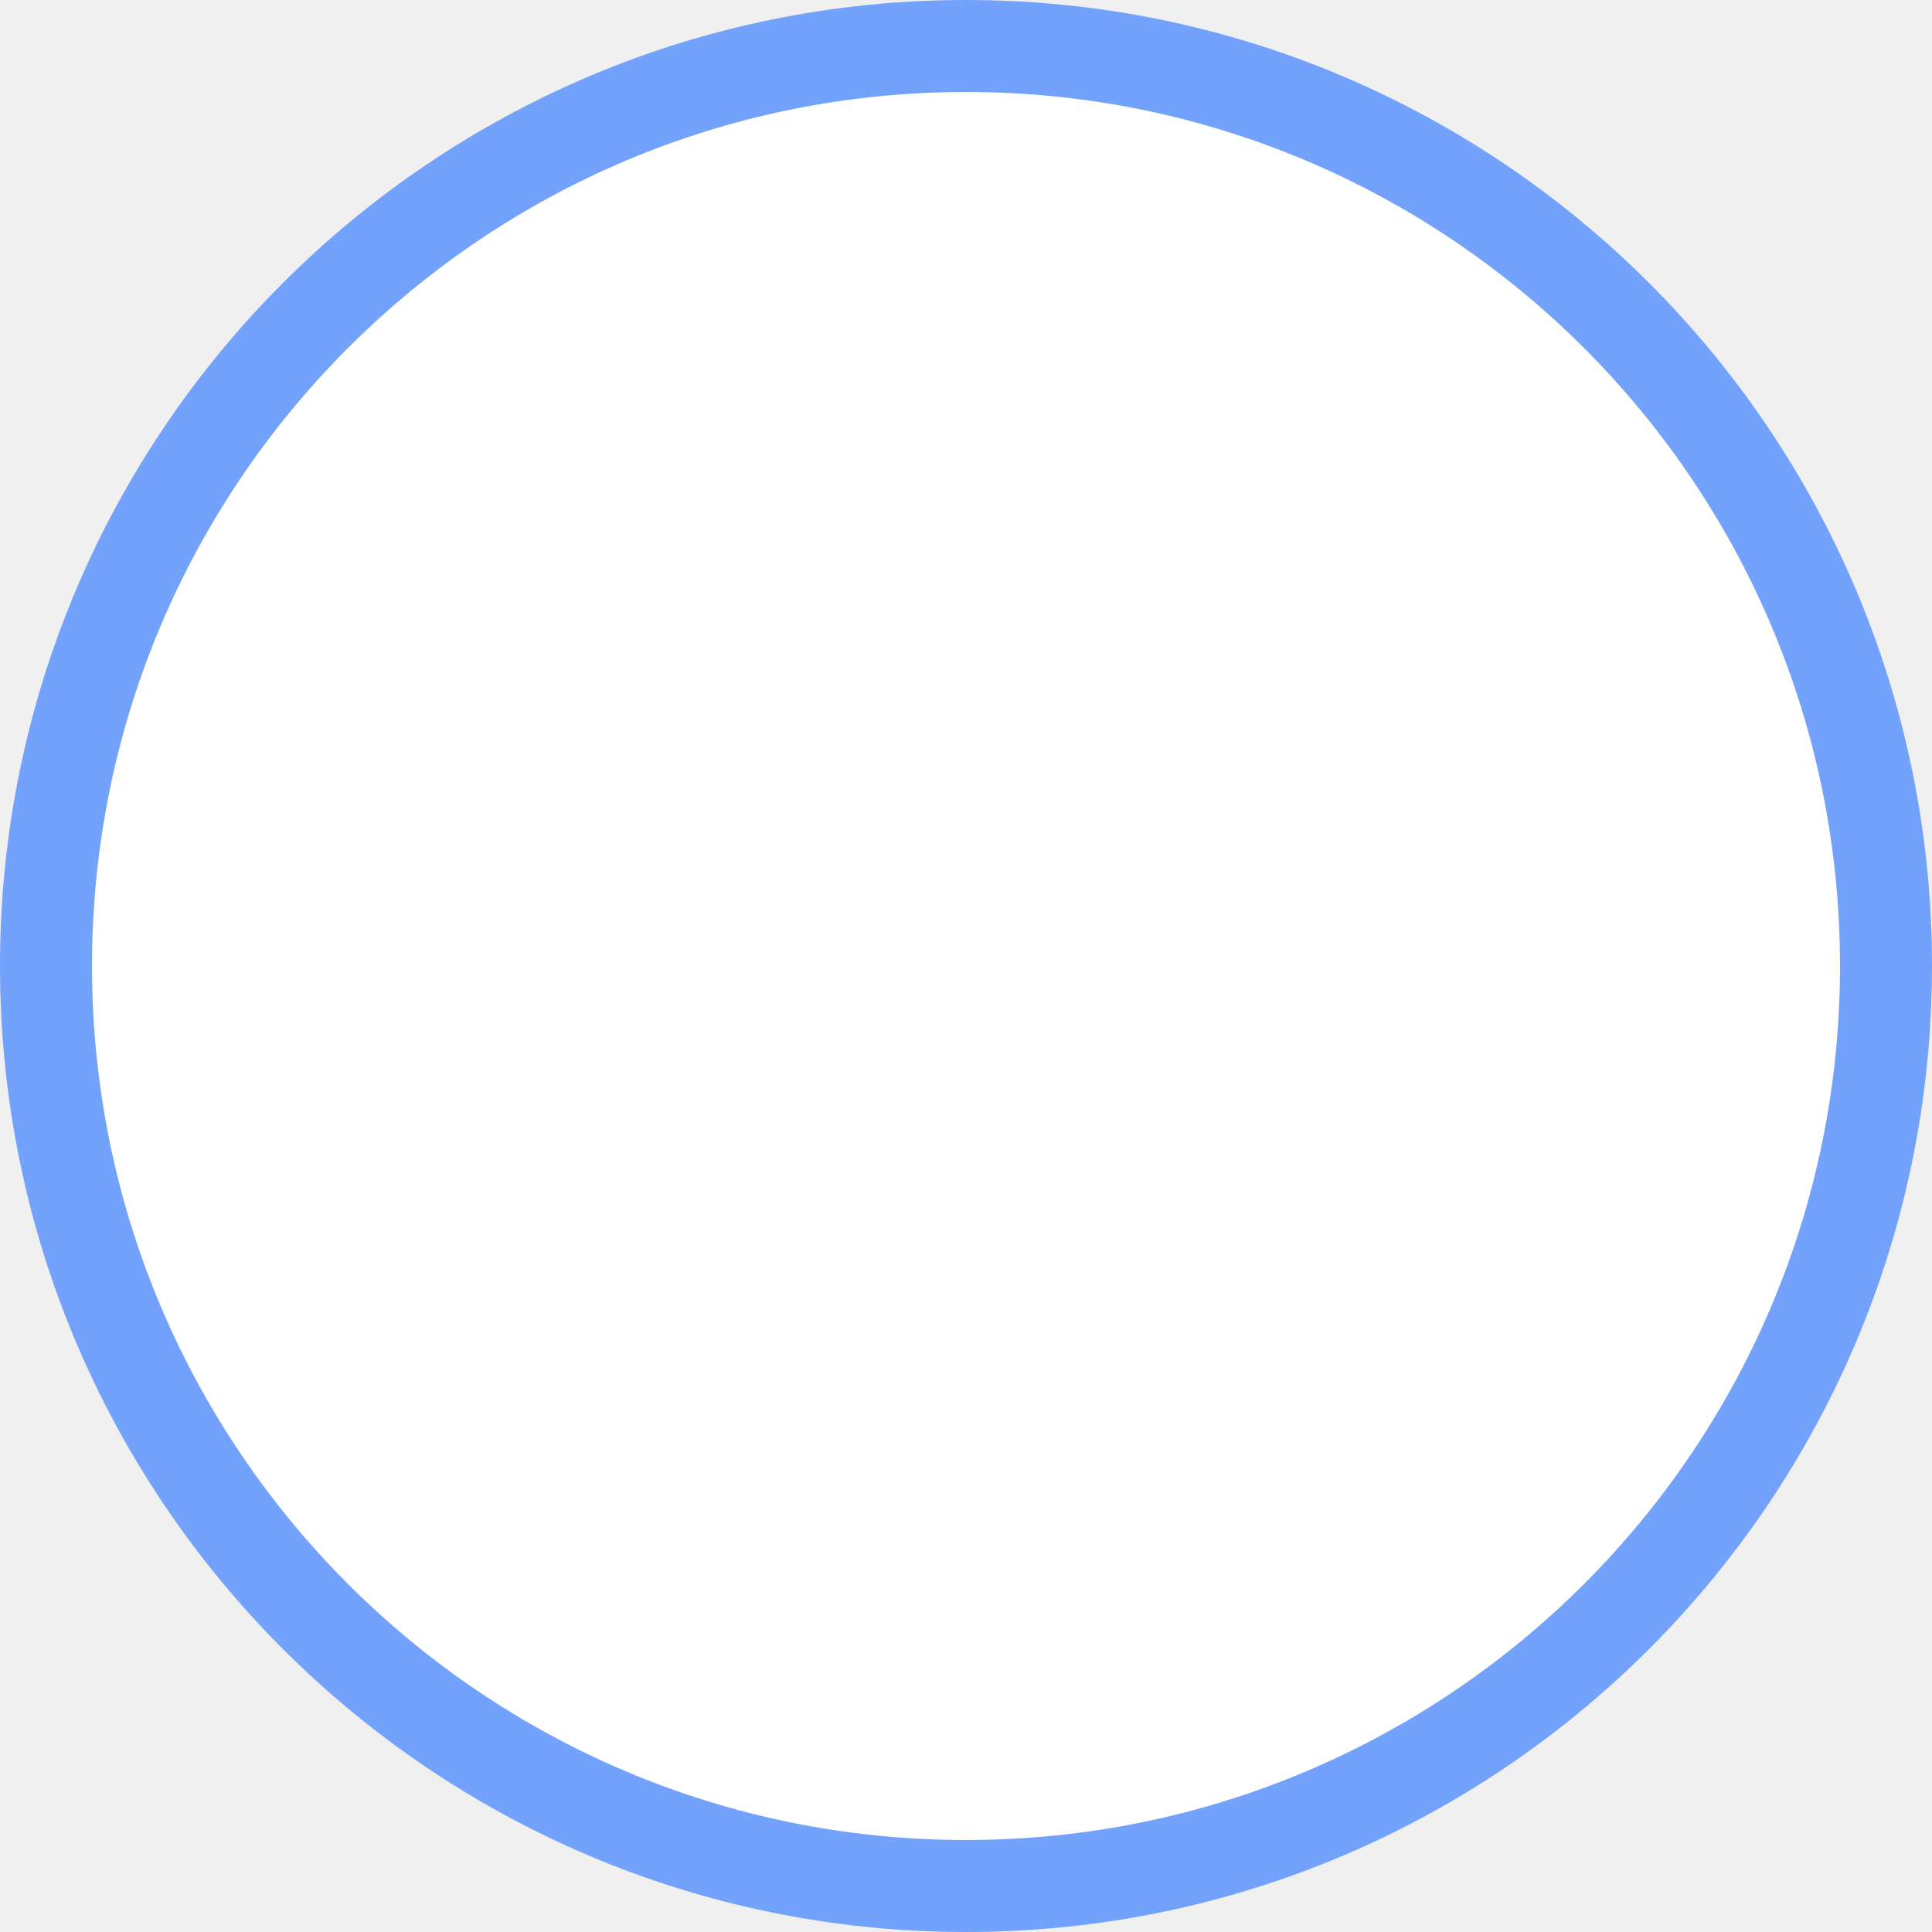
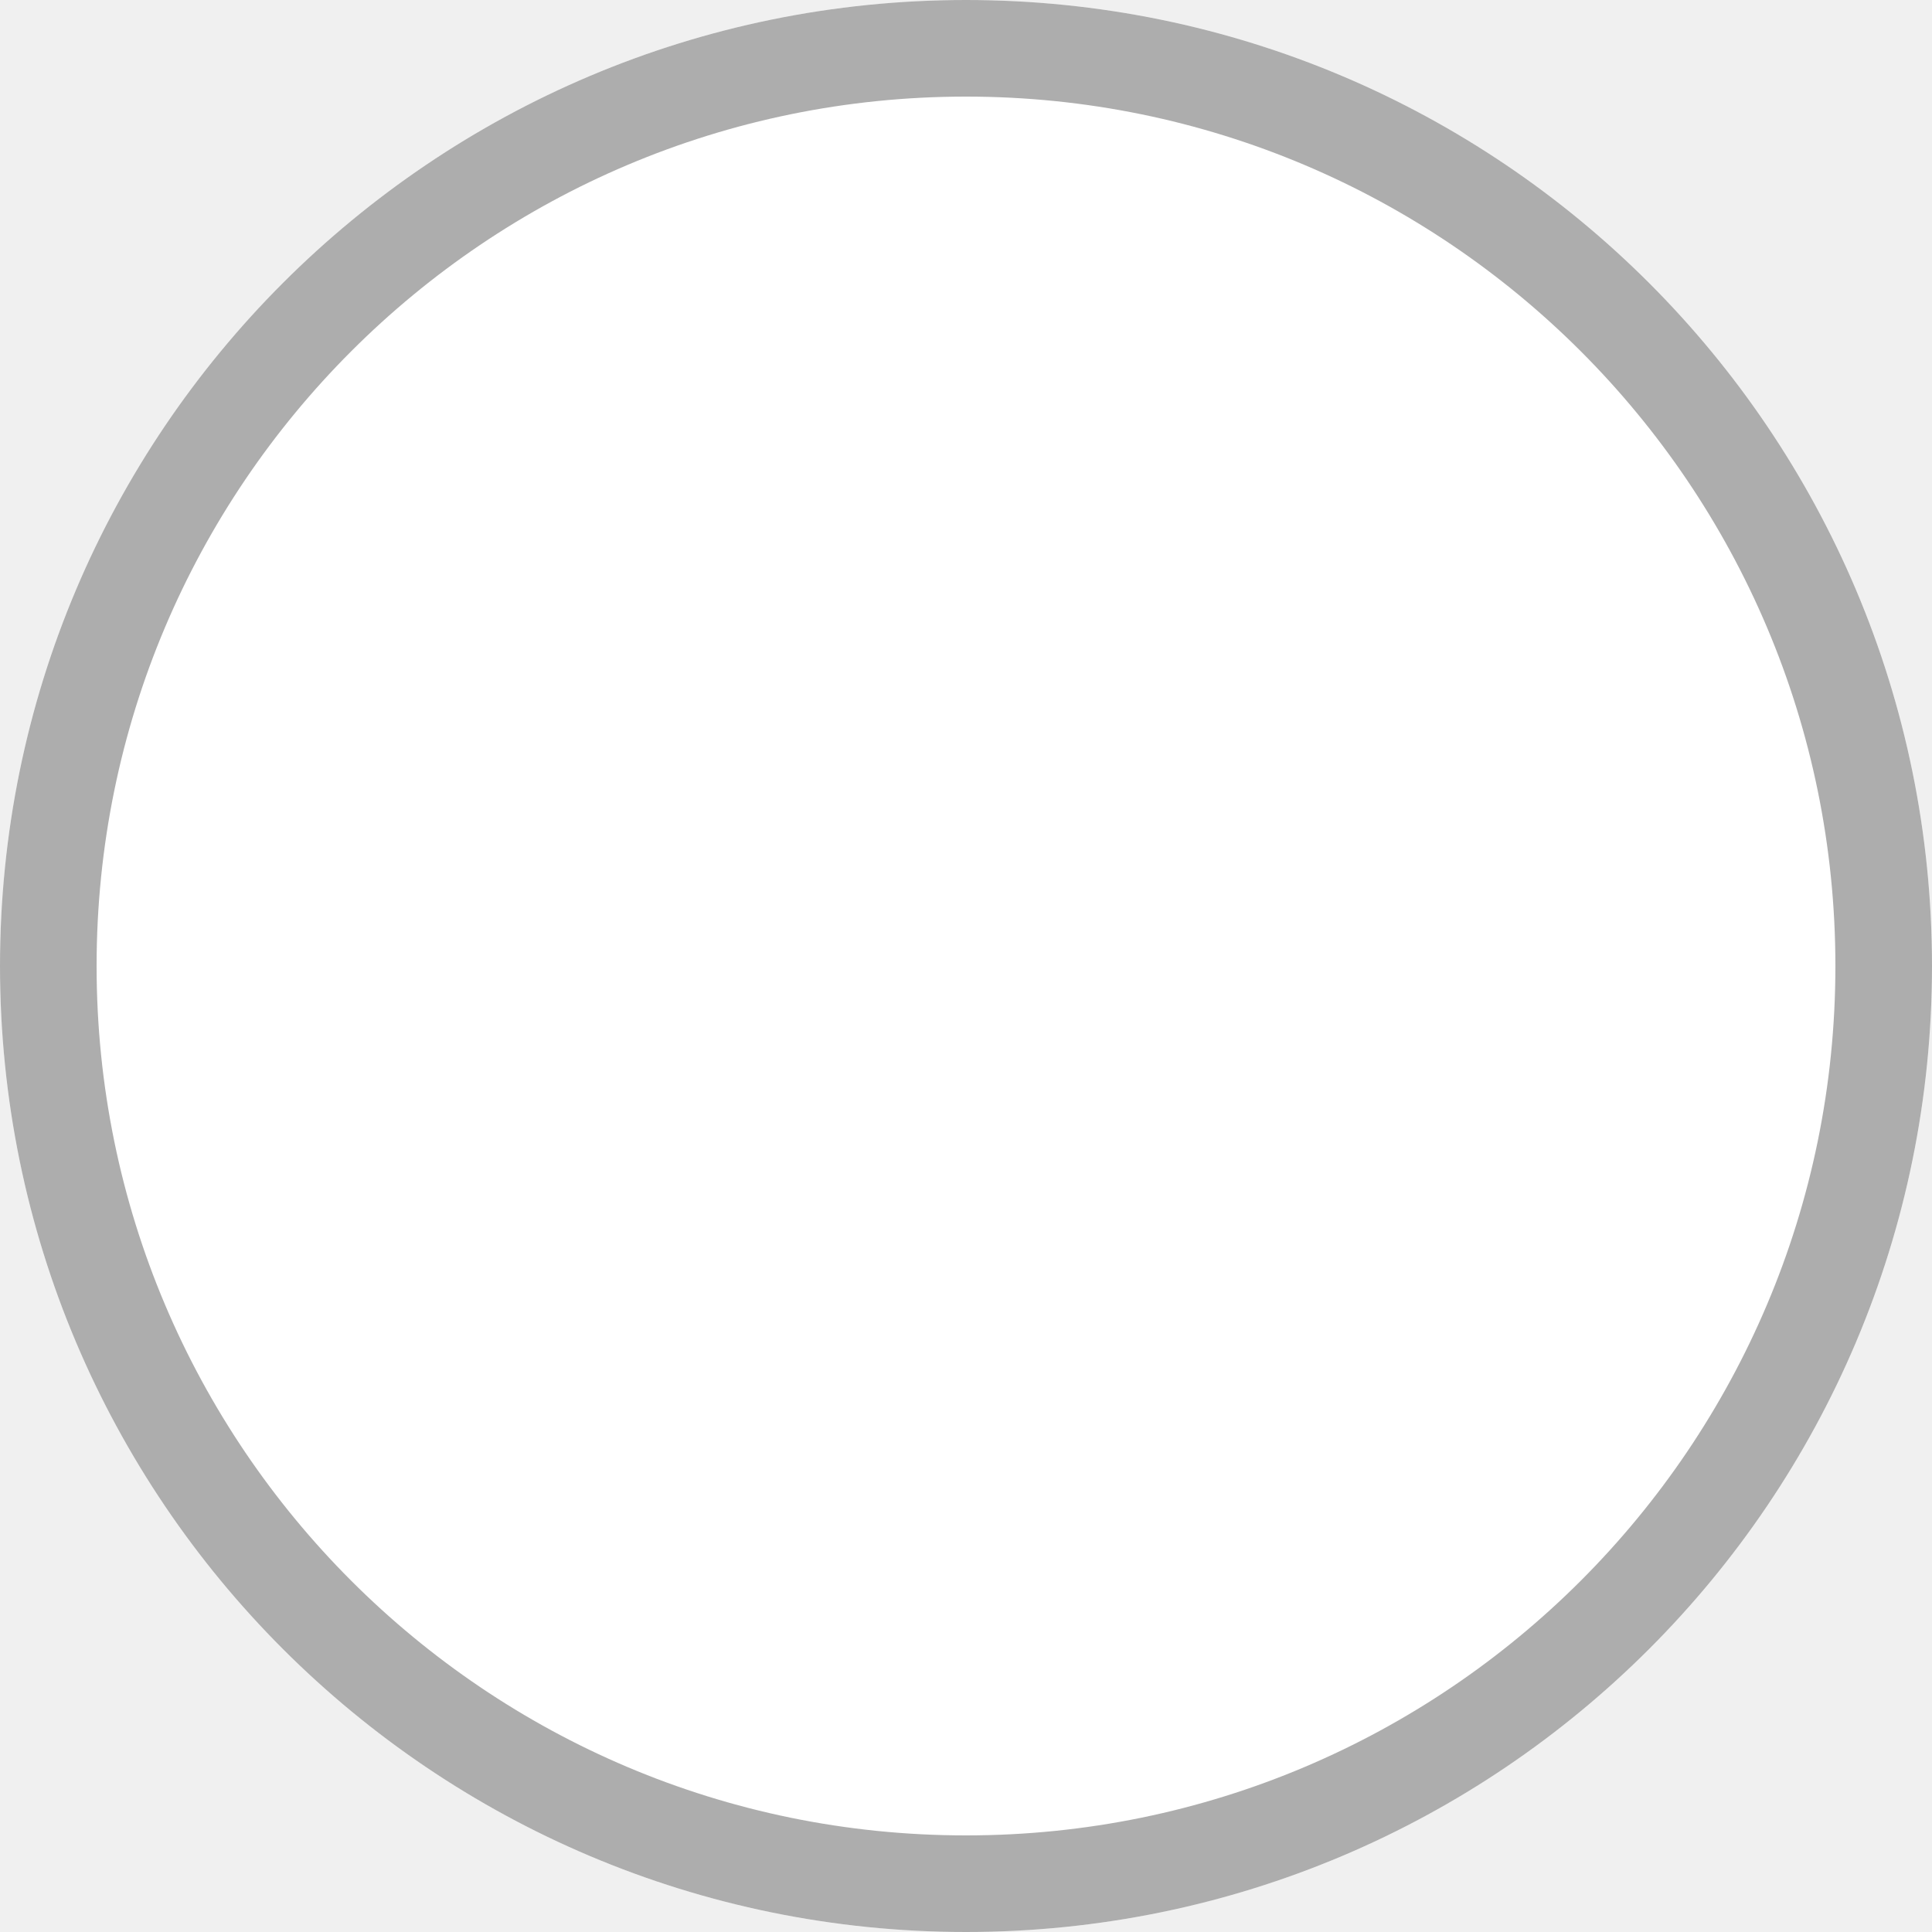
- <svg xmlns="http://www.w3.org/2000/svg" width="42" height="42" viewBox="0 0 42 42">
-   <circle id="타원_164" data-name="타원 164" cx="20" cy="20" r="20" transform="translate(1 1)" fill="#fff" stroke="#73a2fc" stroke-width="2" />
+ <svg xmlns="http://www.w3.org/2000/svg" width="40" height="40" viewBox="0 0 40 40">
+   <g id="타원_165" data-name="타원 165" fill="#fff" stroke="#adadad" stroke-width="2">
+     <circle cx="20" cy="20" r="20" stroke="none" />
+     <circle cx="20" cy="20" r="19" fill="none" />
+   </g>
</svg>
